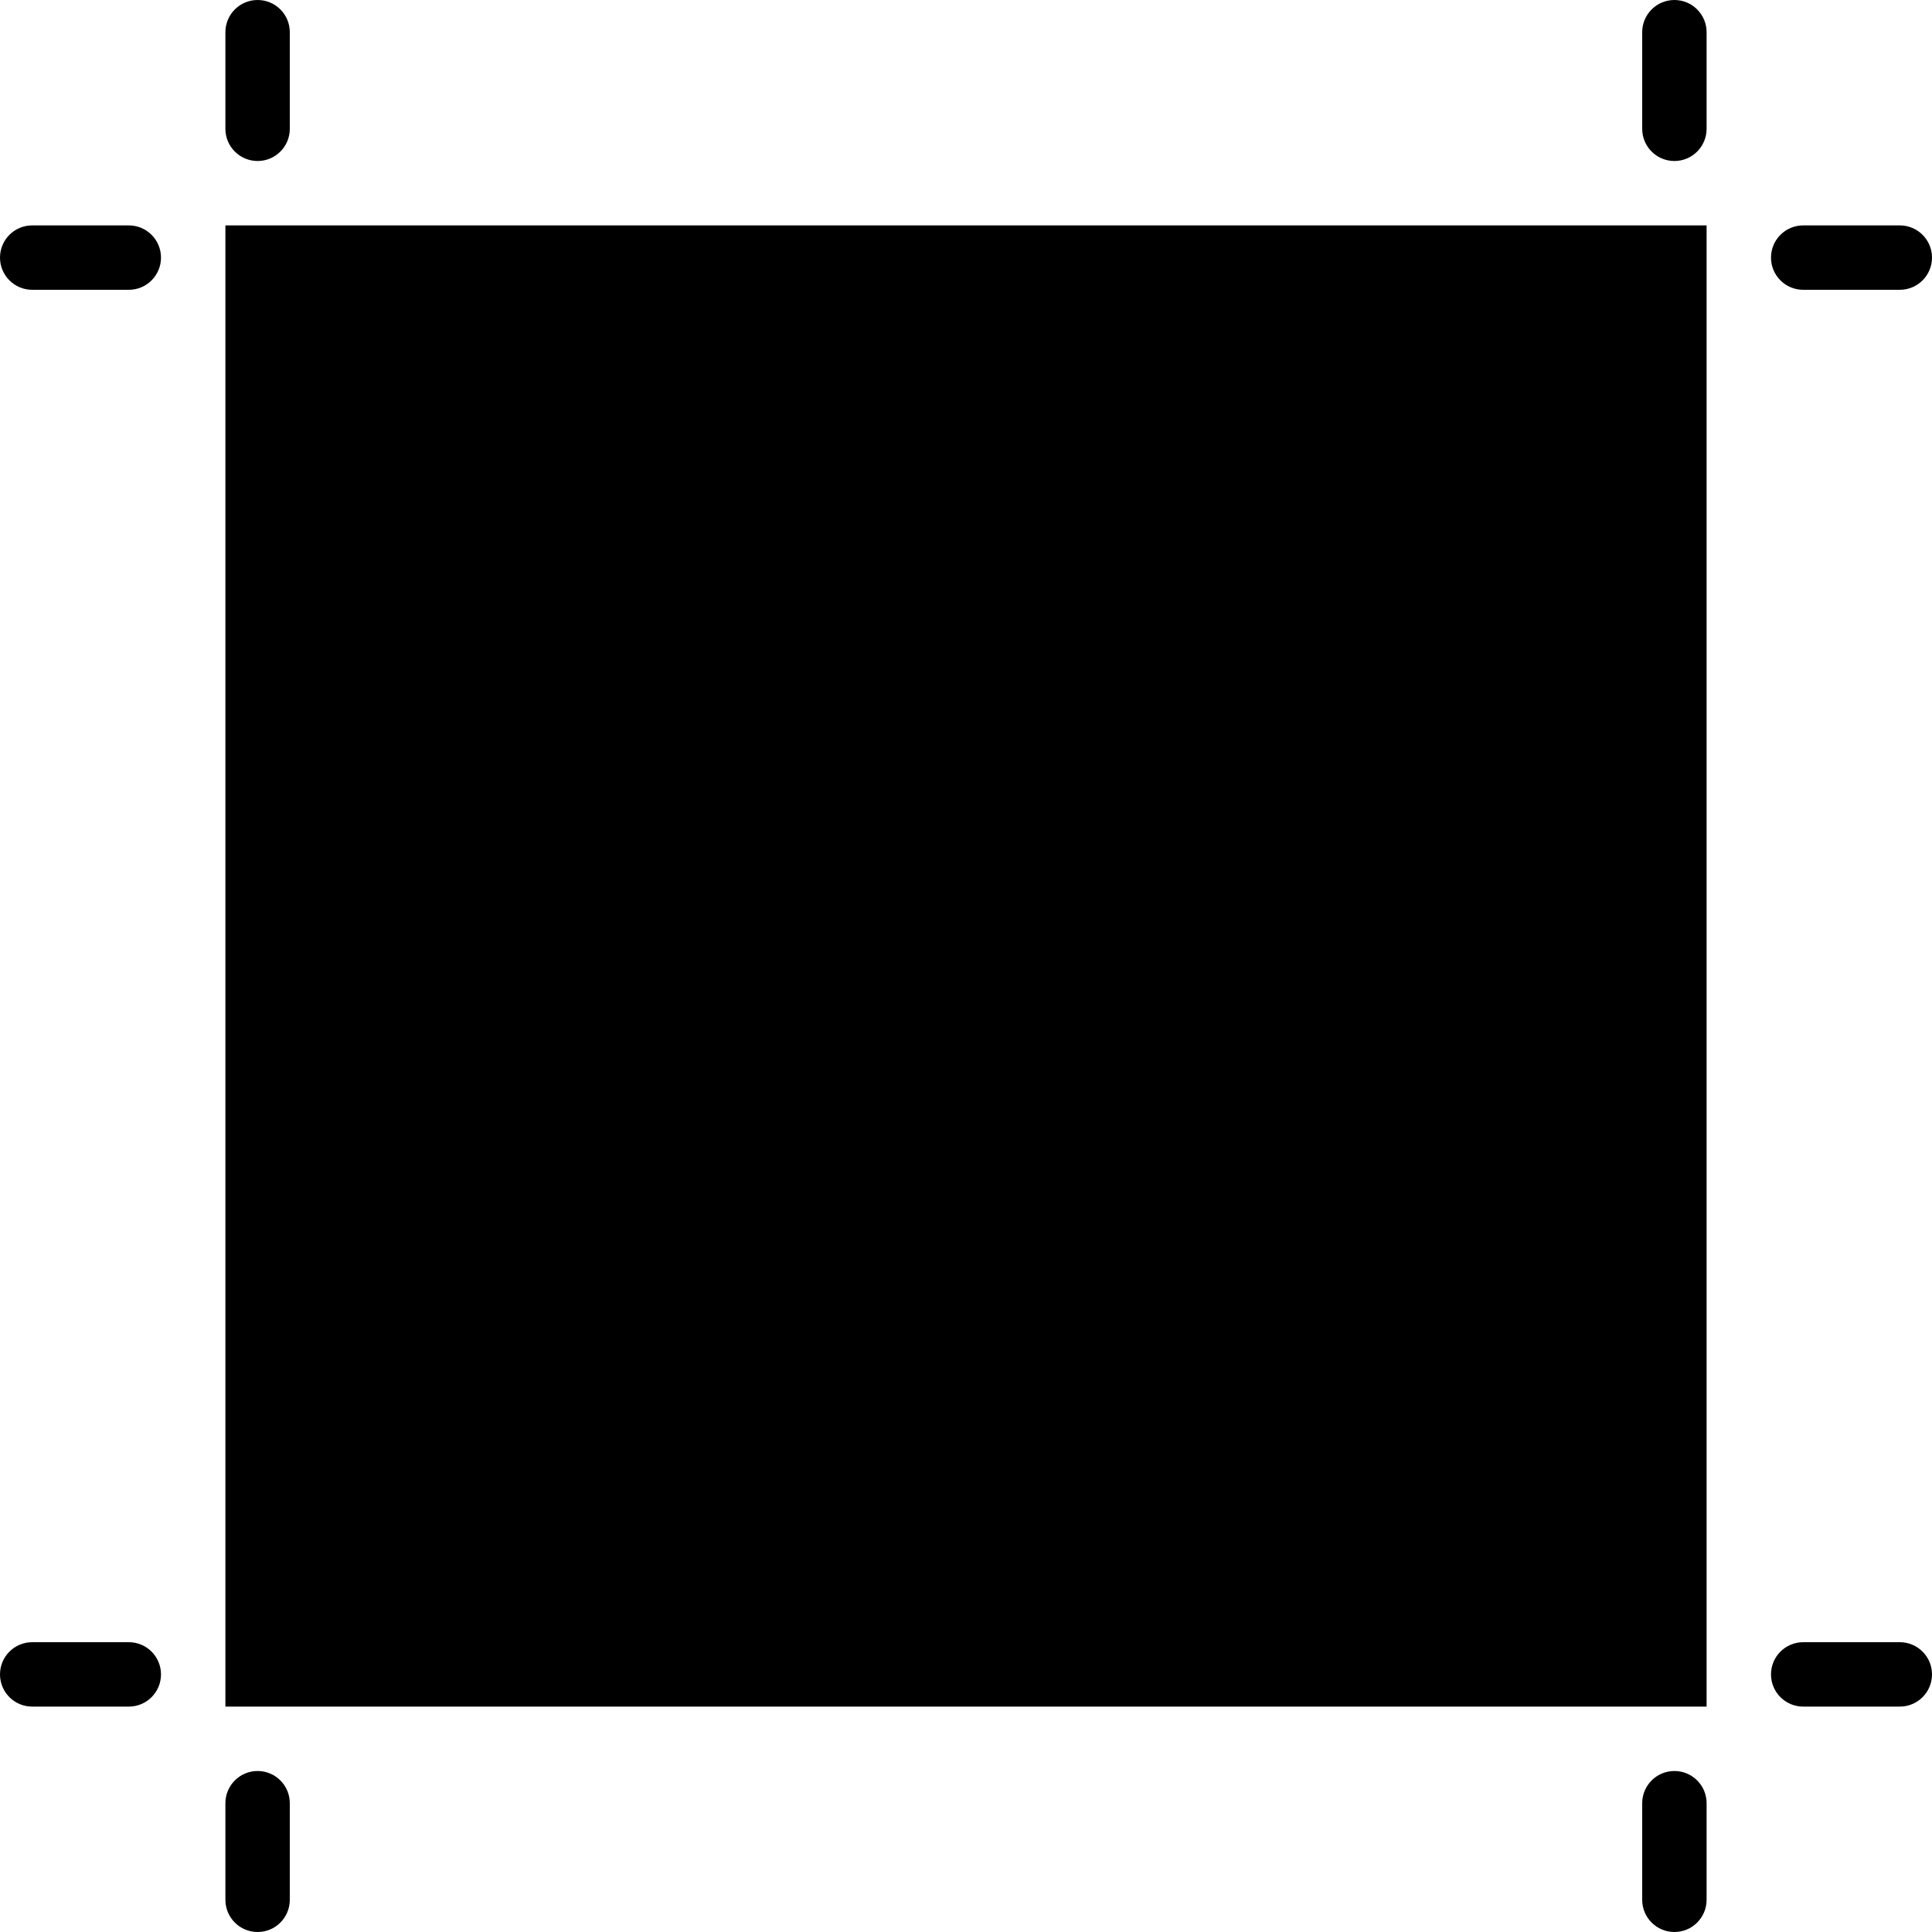
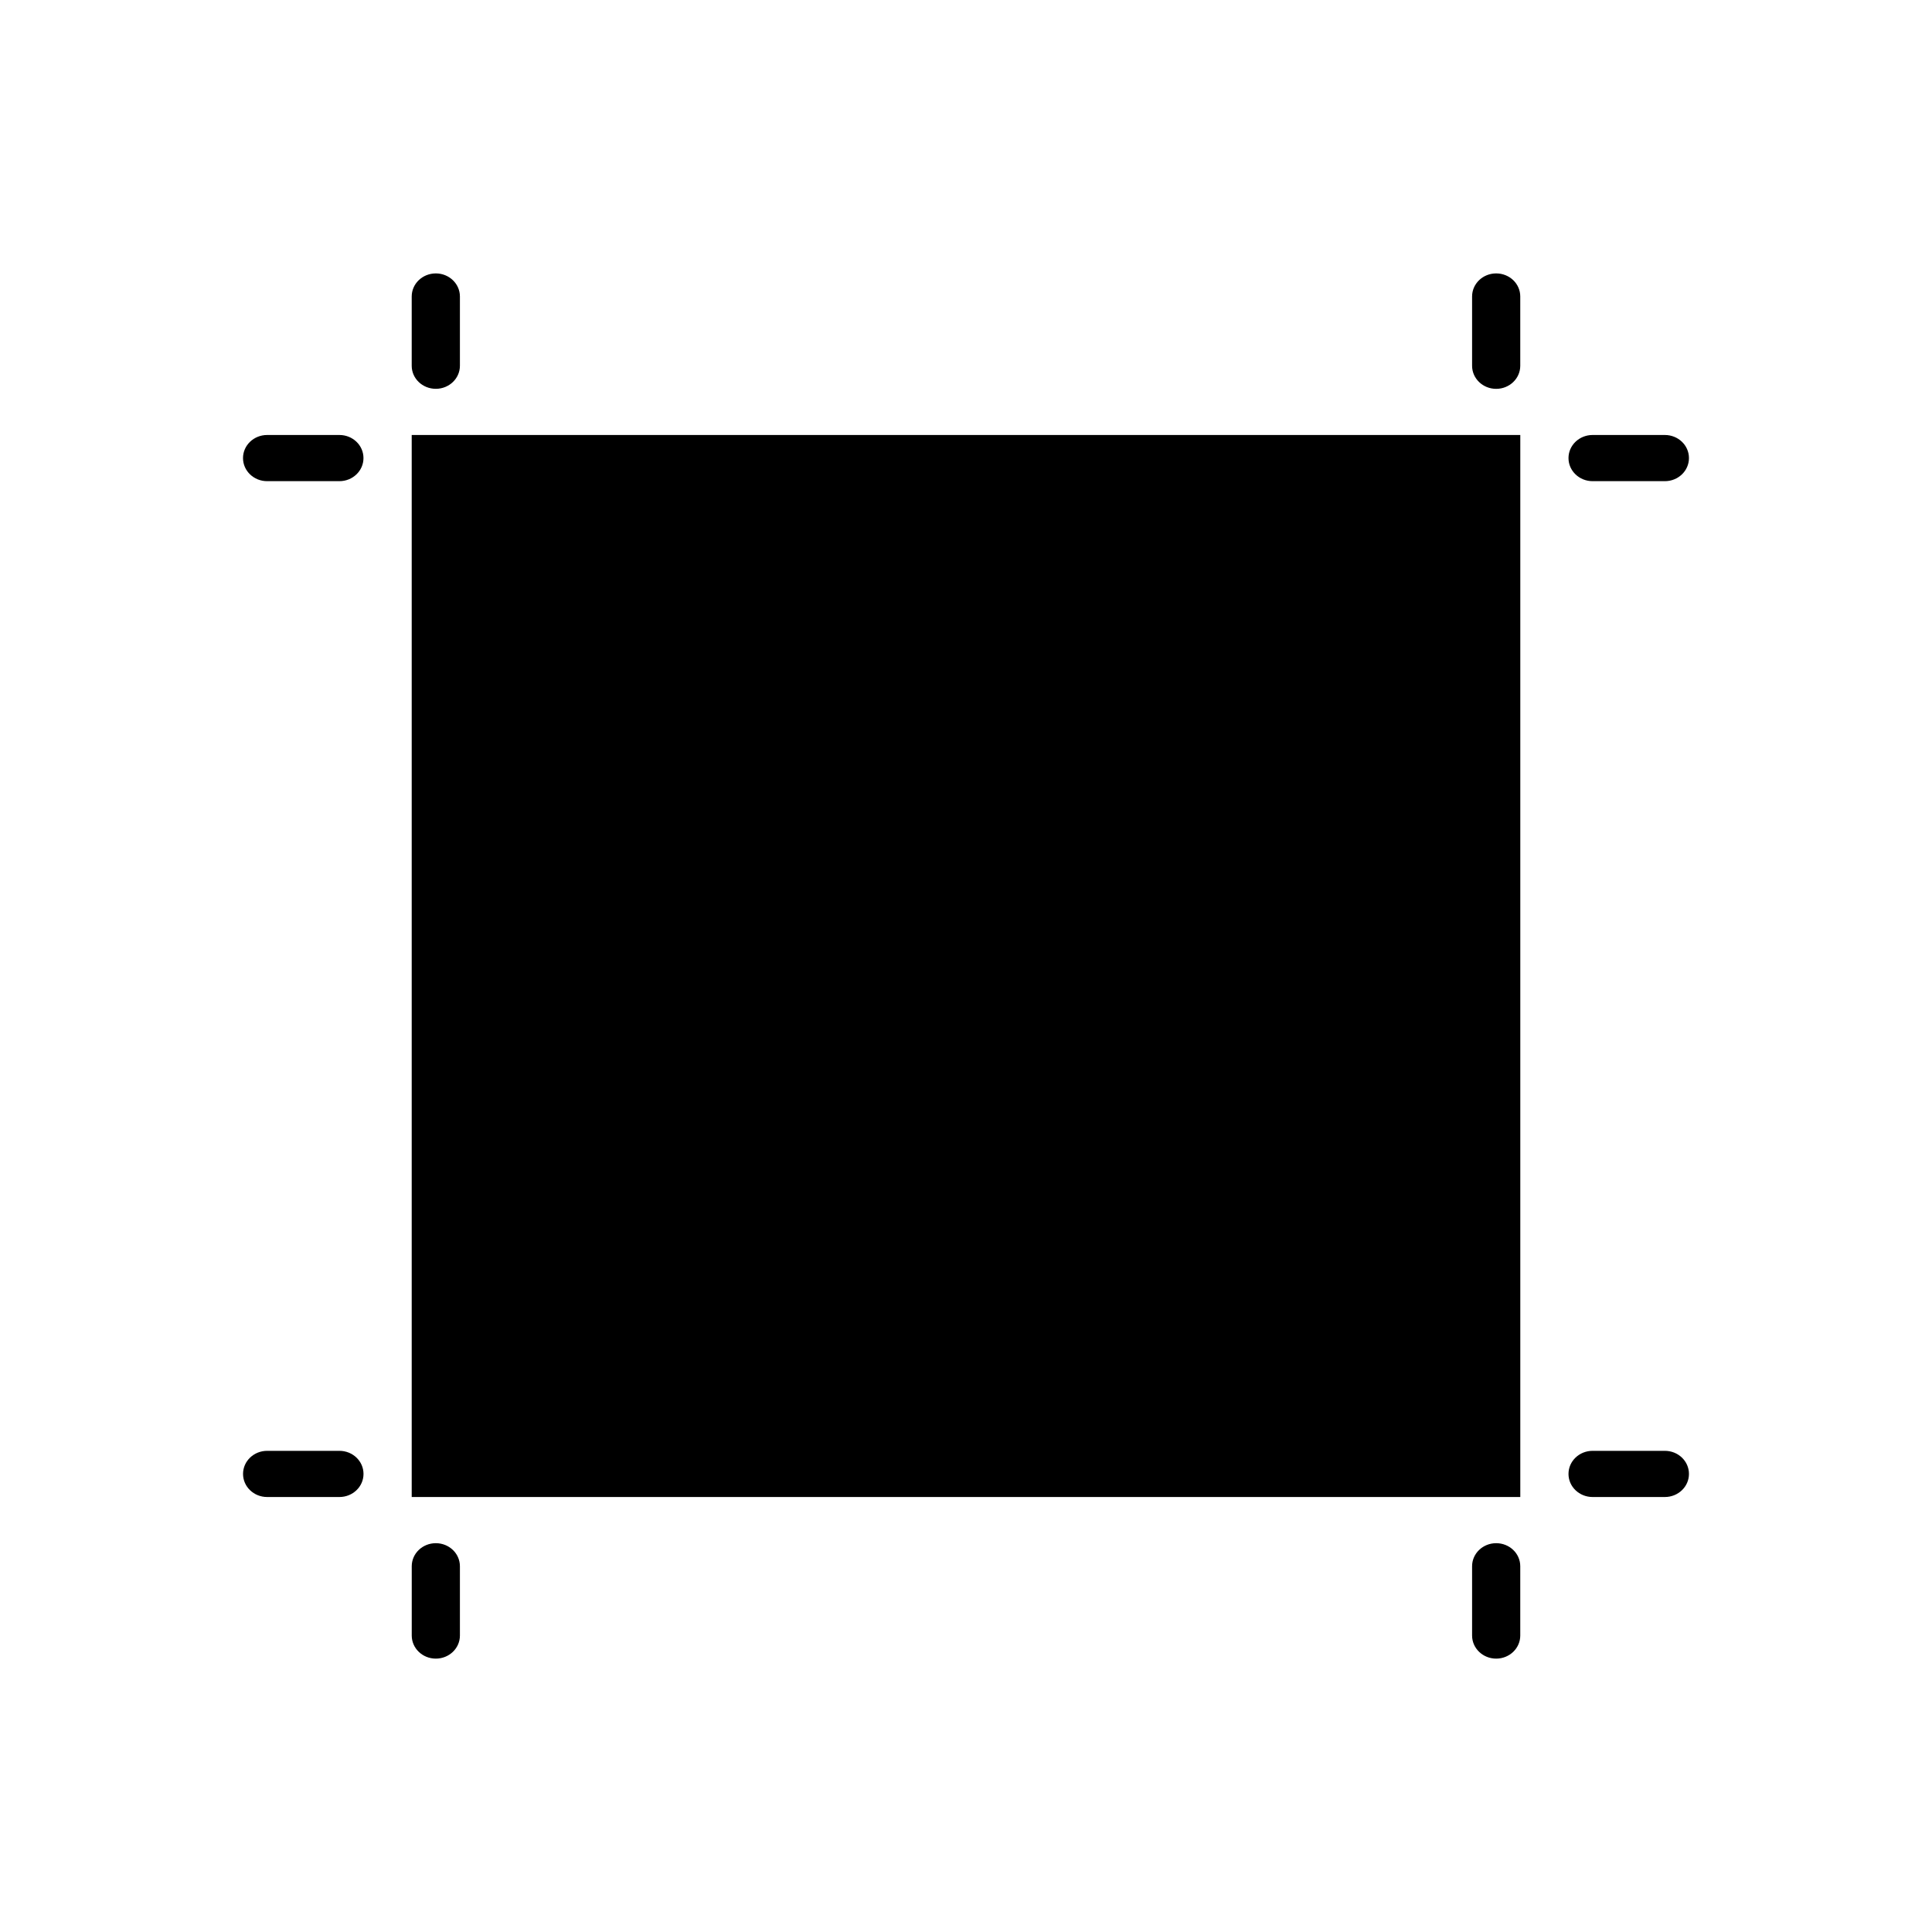
- <svg xmlns="http://www.w3.org/2000/svg" version="1.1" id="Capa_1" x="0px" y="0px" viewBox="0 0 60 60" style="enable-background:new 0 0 60 60;" xml:space="preserve">
-   <g>
-     <path d="M7,53h46V7H7V53z" />
-     <path d="M8,5c0.552,0,1-0.447,1-1V1c0-0.553-0.448-1-1-1S7,0.447,7,1v3C7,4.553,7.448,5,8,5z" />
-     <path d="M8,55c-0.552,0-1,0.447-1,1v3c0,0.553,0.448,1,1,1s1-0.447,1-1v-3C9,55.447,8.552,55,8,55z" />
-     <path d="M52,0c-0.552,0-1,0.447-1,1v3c0,0.553,0.448,1,1,1s1-0.447,1-1V1C53,0.447,52.552,0,52,0z" />
-     <path d="M52,55c-0.552,0-1,0.447-1,1v3c0,0.553,0.448,1,1,1s1-0.447,1-1v-3C53,55.447,52.552,55,52,55z" />
-     <path d="M56,9h3c0.552,0,1-0.447,1-1s-0.448-1-1-1h-3c-0.552,0-1,0.447-1,1S55.448,9,56,9z" />
-     <path d="M4,7H1C0.448,7,0,7.447,0,8s0.448,1,1,1h3c0.552,0,1-0.447,1-1S4.552,7,4,7z" />
-     <path d="M59,51h-3c-0.552,0-1,0.447-1,1s0.448,1,1,1h3c0.552,0,1-0.447,1-1S59.552,51,59,51z" />
-     <path d="M4,51H1c-0.552,0-1,0.447-1,1s0.448,1,1,1h3c0.552,0,1-0.447,1-1S4.552,51,4,51z" />
+ <svg xmlns="http://www.w3.org/2000/svg" version="1.1" style="enable-background:new 0 0 60 60;" xml:space="preserve" width="60" height="60">
+   <rect id="backgroundrect" width="100%" height="100%" x="0" y="0" fill="none" stroke="none" />
+   <g class="currentLayer" style="">
+     <g id="svg_1" class="">
+       <path d="M12.786,46.491 h34.428 V13.509 H12.786 V46.491 z" id="svg_2" />
+       <path d="M13.535,12.075 c0.413,0 0.748,-0.32 0.748,-0.717 V9.208 c0,-0.396 -0.335,-0.717 -0.748,-0.717 S12.786,8.811 12.786,9.208 v2.151 C12.786,11.755 13.121,12.075 13.535,12.075 z" id="svg_3" />
+       <path d="M13.535,47.925 c-0.413,0 -0.748,0.32 -0.748,0.717 v2.151 c0,0.396 0.335,0.717 0.748,0.717 s0.748,-0.32 0.748,-0.717 v-2.151 C14.283,48.245 13.948,47.925 13.535,47.925 z" id="svg_4" />
+       <path d="M46.465,8.491 c-0.413,0 -0.748,0.32 -0.748,0.717 v2.151 c0,0.396 0.335,0.717 0.748,0.717 s0.748,-0.32 0.748,-0.717 V9.208 C47.214,8.811 46.879,8.491 46.465,8.491 z" id="svg_5" />
+       <path d="M46.465,47.925 c-0.413,0 -0.748,0.32 -0.748,0.717 v2.151 c0,0.396 0.335,0.717 0.748,0.717 s0.748,-0.32 0.748,-0.717 v-2.151 C47.214,48.245 46.879,47.925 46.465,47.925 z" id="svg_6" />
+       <path d="M49.459,14.943 h2.245 c0.413,0 0.748,-0.32 0.748,-0.717 s-0.335,-0.717 -0.748,-0.717 h-2.245 c-0.413,0 -0.748,0.32 -0.748,0.717 S49.046,14.943 49.459,14.943 z" id="svg_7" />
+       <path d="M10.541,13.509 H8.296 C7.882,13.509 7.547,13.83 7.547,14.226 s0.335,0.717 0.748,0.717 h2.245 c0.413,0 0.748,-0.32 0.748,-0.717 S10.954,13.509 10.541,13.509 z" id="svg_8" />
+       <path d="M51.704,45.057 h-2.245 c-0.413,0 -0.748,0.32 -0.748,0.717 s0.335,0.717 0.748,0.717 h2.245 c0.413,0 0.748,-0.32 0.748,-0.717 S52.118,45.057 51.704,45.057 z" id="svg_9" />
+       <path d="M10.541,45.057 H8.296 c-0.413,0 -0.748,0.32 -0.748,0.717 s0.335,0.717 0.748,0.717 h2.245 c0.413,0 0.748,-0.32 0.748,-0.717 S10.954,45.057 10.541,45.057 z" id="svg_10" />
+     </g>
+     <g id="svg_11">
+ </g>
+     <g id="svg_12">
+ </g>
+     <g id="svg_13">
+ </g>
+     <g id="svg_14">
+ </g>
+     <g id="svg_15">
+ </g>
+     <g id="svg_16">
+ </g>
+     <g id="svg_17">
+ </g>
+     <g id="svg_18">
+ </g>
+     <g id="svg_19">
+ </g>
+     <g id="svg_20">
+ </g>
+     <g id="svg_21">
+ </g>
+     <g id="svg_22">
+ </g>
+     <g id="svg_23">
+ </g>
+     <g id="svg_24">
+ </g>
+     <g id="svg_25">
+ </g>
  </g>
-   <g>
- </g>
-   <g>
- </g>
-   <g>
- </g>
-   <g>
- </g>
-   <g>
- </g>
-   <g>
- </g>
-   <g>
- </g>
-   <g>
- </g>
-   <g>
- </g>
-   <g>
- </g>
-   <g>
- </g>
-   <g>
- </g>
-   <g>
- </g>
-   <g>
- </g>
-   <g>
- </g>
</svg>
